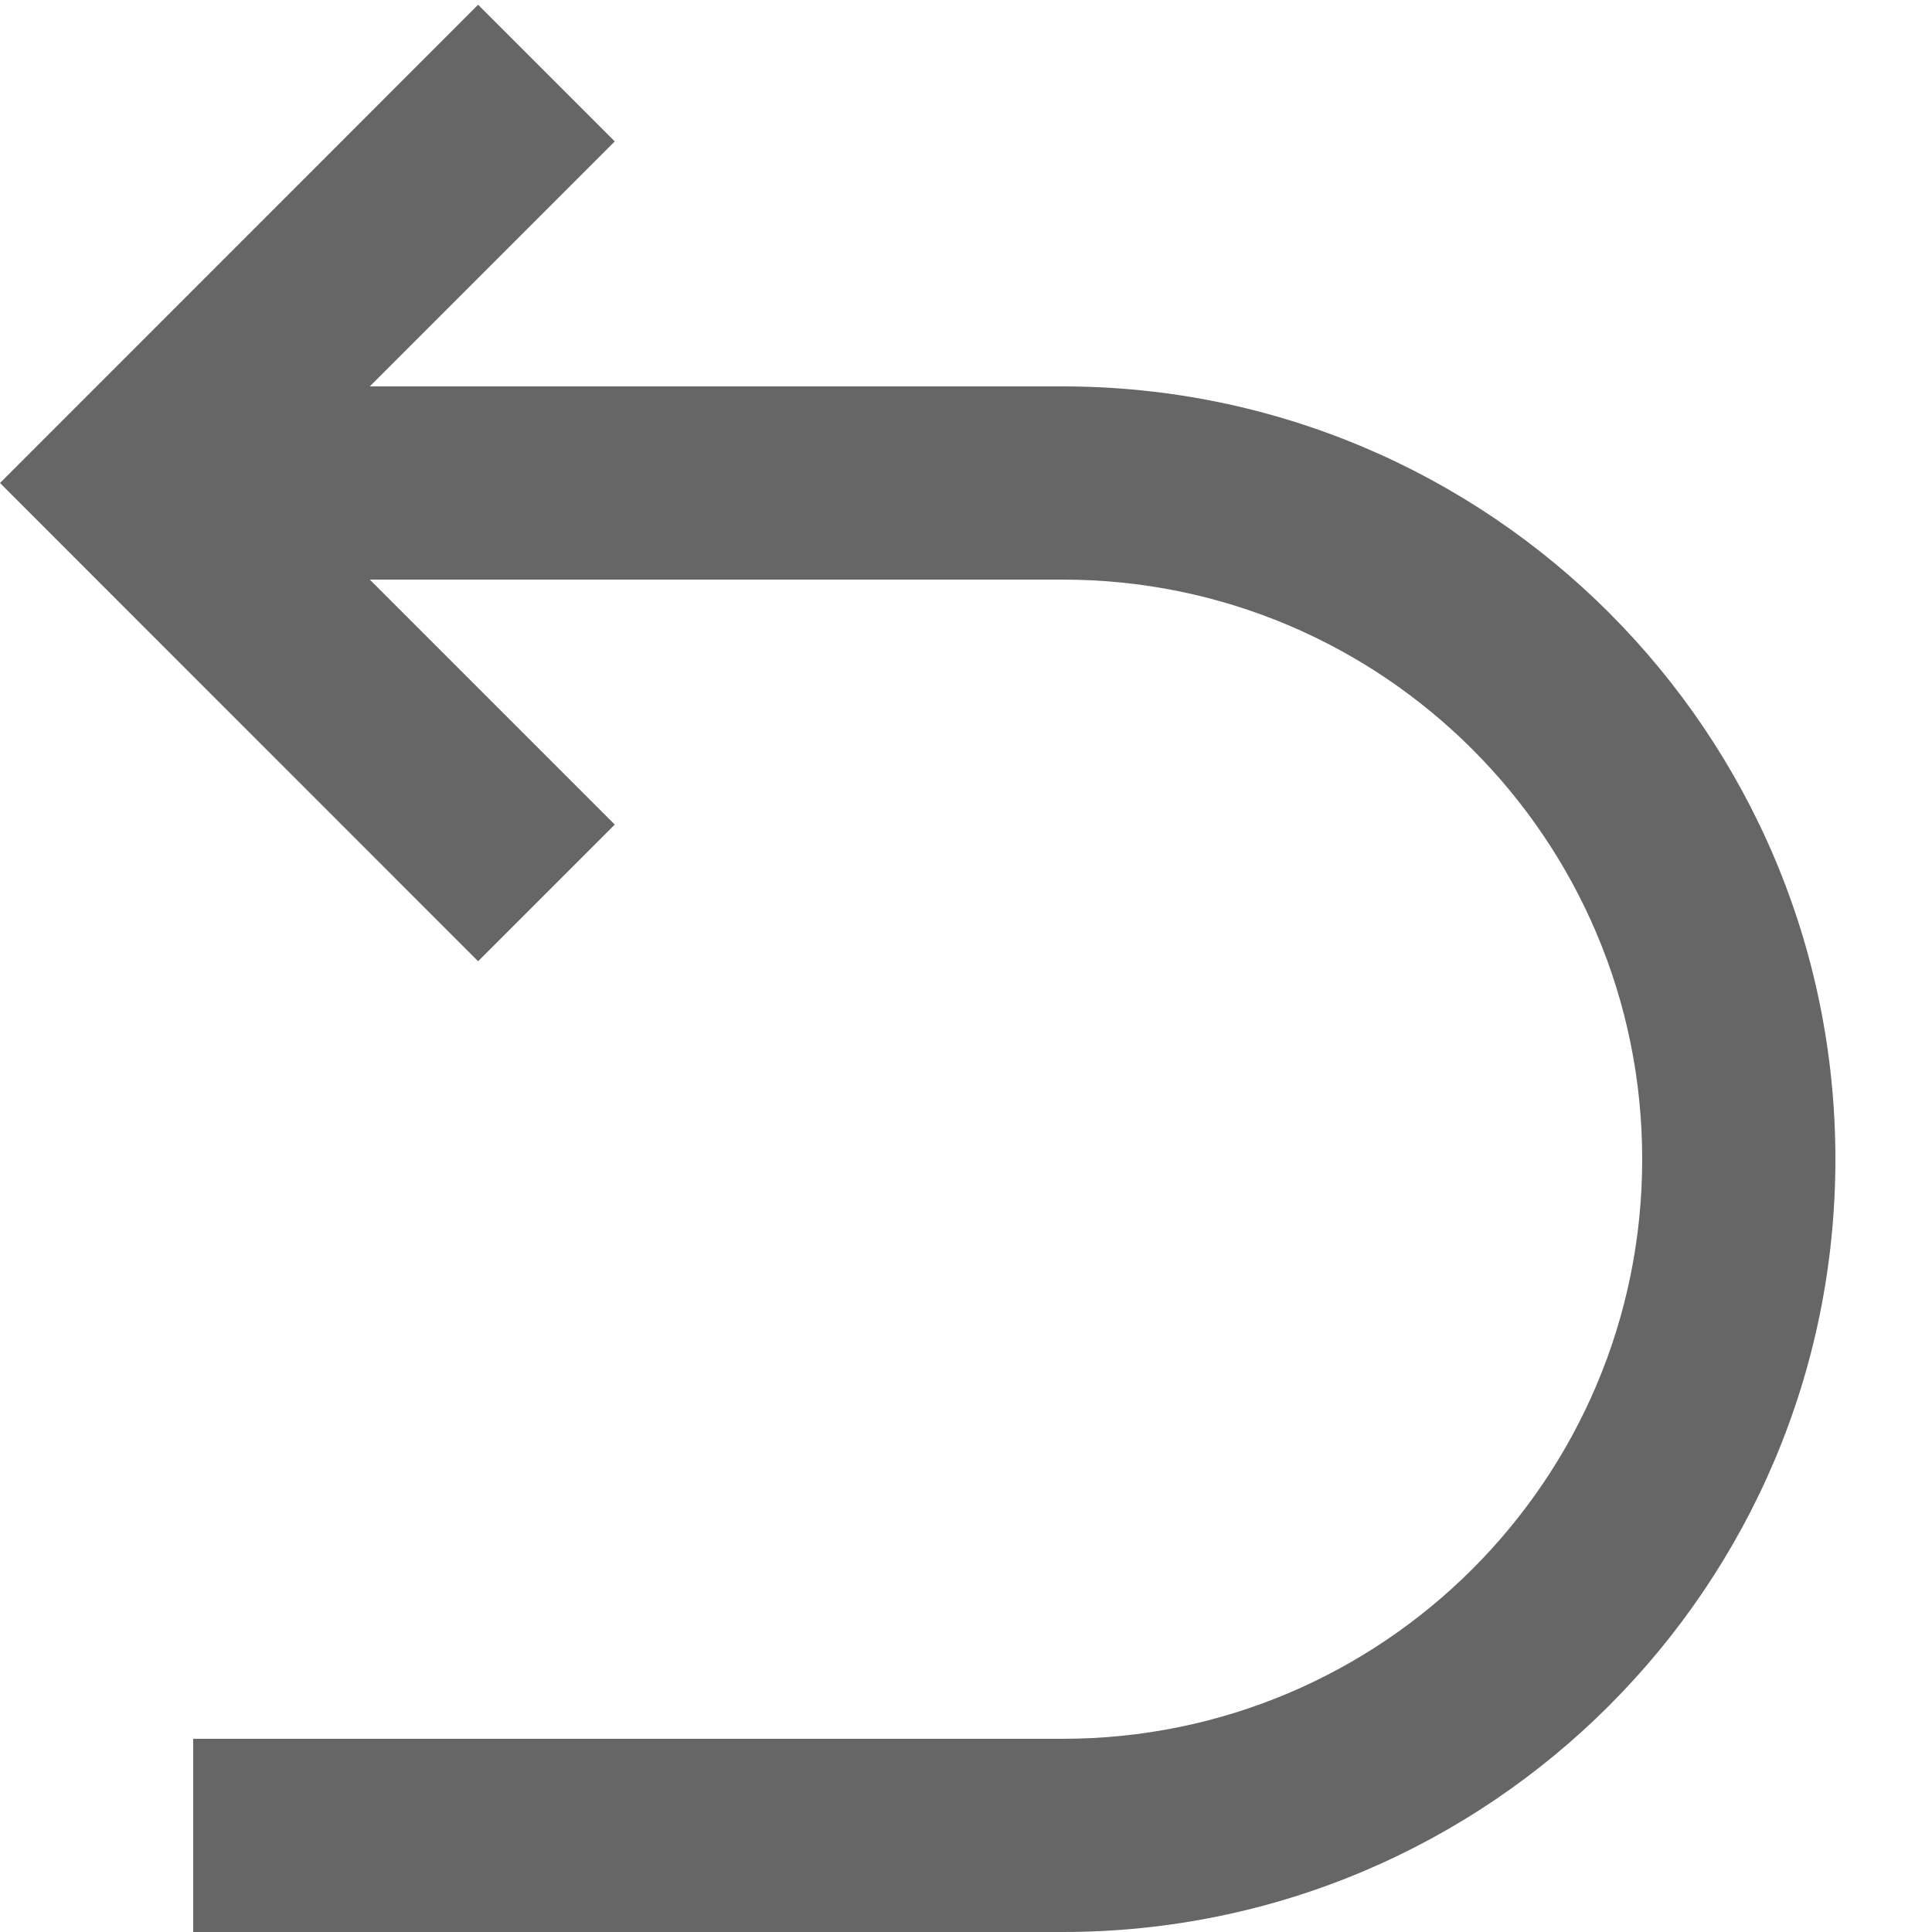
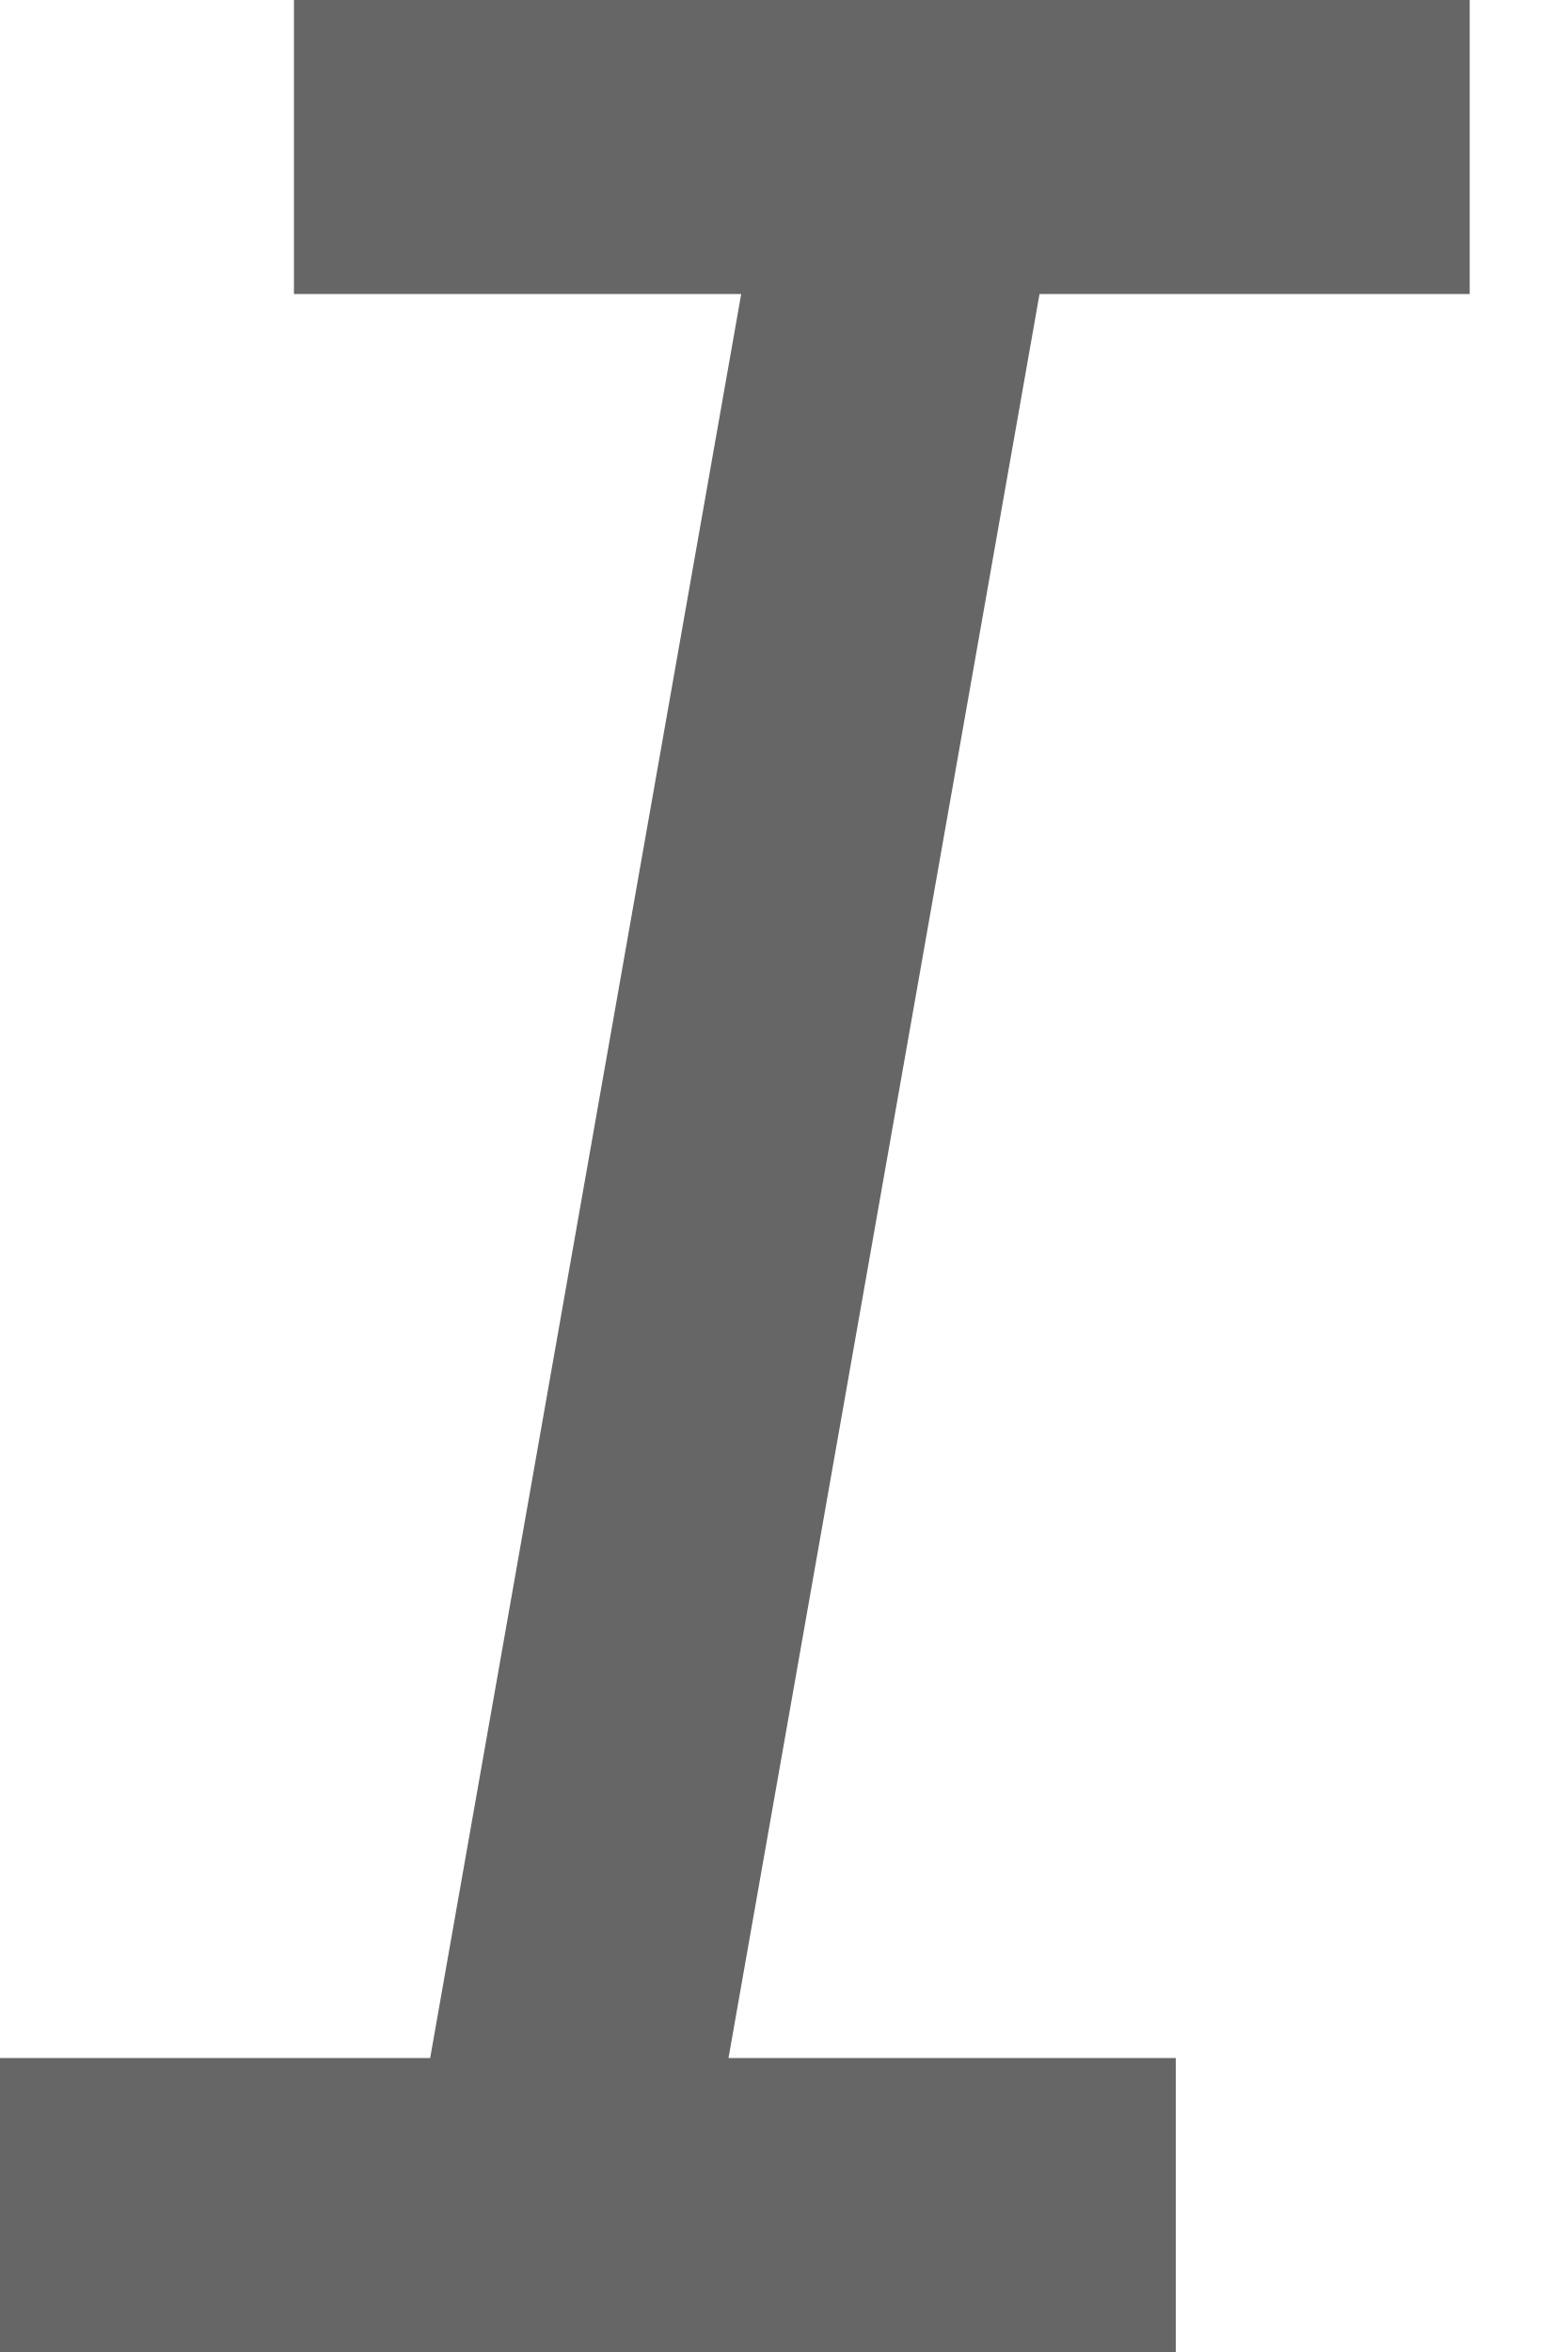
- <svg xmlns="http://www.w3.org/2000/svg" version="1.1" width="15px" height="15px">
-   <g transform="matrix(1 0 0 1 -770 -1670 )">
-     <path d="M 8.25 4.5  L 2.871 4.5  L 4.773 6.402  L 3.712 7.463  L 0 3.75  L 3.712 0.037  L 4.773 1.098  L 2.871 3  L 8.25 3  C 11.564 3  14.25 5.686  14.25 9  C 14.25 12.314  11.564 15  8.25 15  L 1.5 15  L 1.5 13.5  L 8.25 13.5  C 10.735 13.5  12.75 11.485  12.75 9  C 12.75 6.515  10.735 4.5  8.25 4.5  Z " fill-rule="nonzero" fill="#666666" stroke="none" transform="matrix(1 0 0 1 770 1670 )" />
+ <svg xmlns="http://www.w3.org/2000/svg" version="1.1" width="10px" height="15px">
+   <g transform="matrix(1 0 0 1 -223 -1670 )">
+     <path d="M 7.5 13.125  L 7.5 15  L 0 15  L 0 13.125  L 2.744 13.125  L 4.728 1.875  L 1.875 1.875  L 1.875 0  L 9.375 0  L 9.375 1.875  L 6.631 1.875  L 4.647 13.125  L 7.5 13.125  Z " fill-rule="nonzero" fill="#666666" stroke="none" transform="matrix(1 0 0 1 223 1670 )" />
  </g>
</svg>
